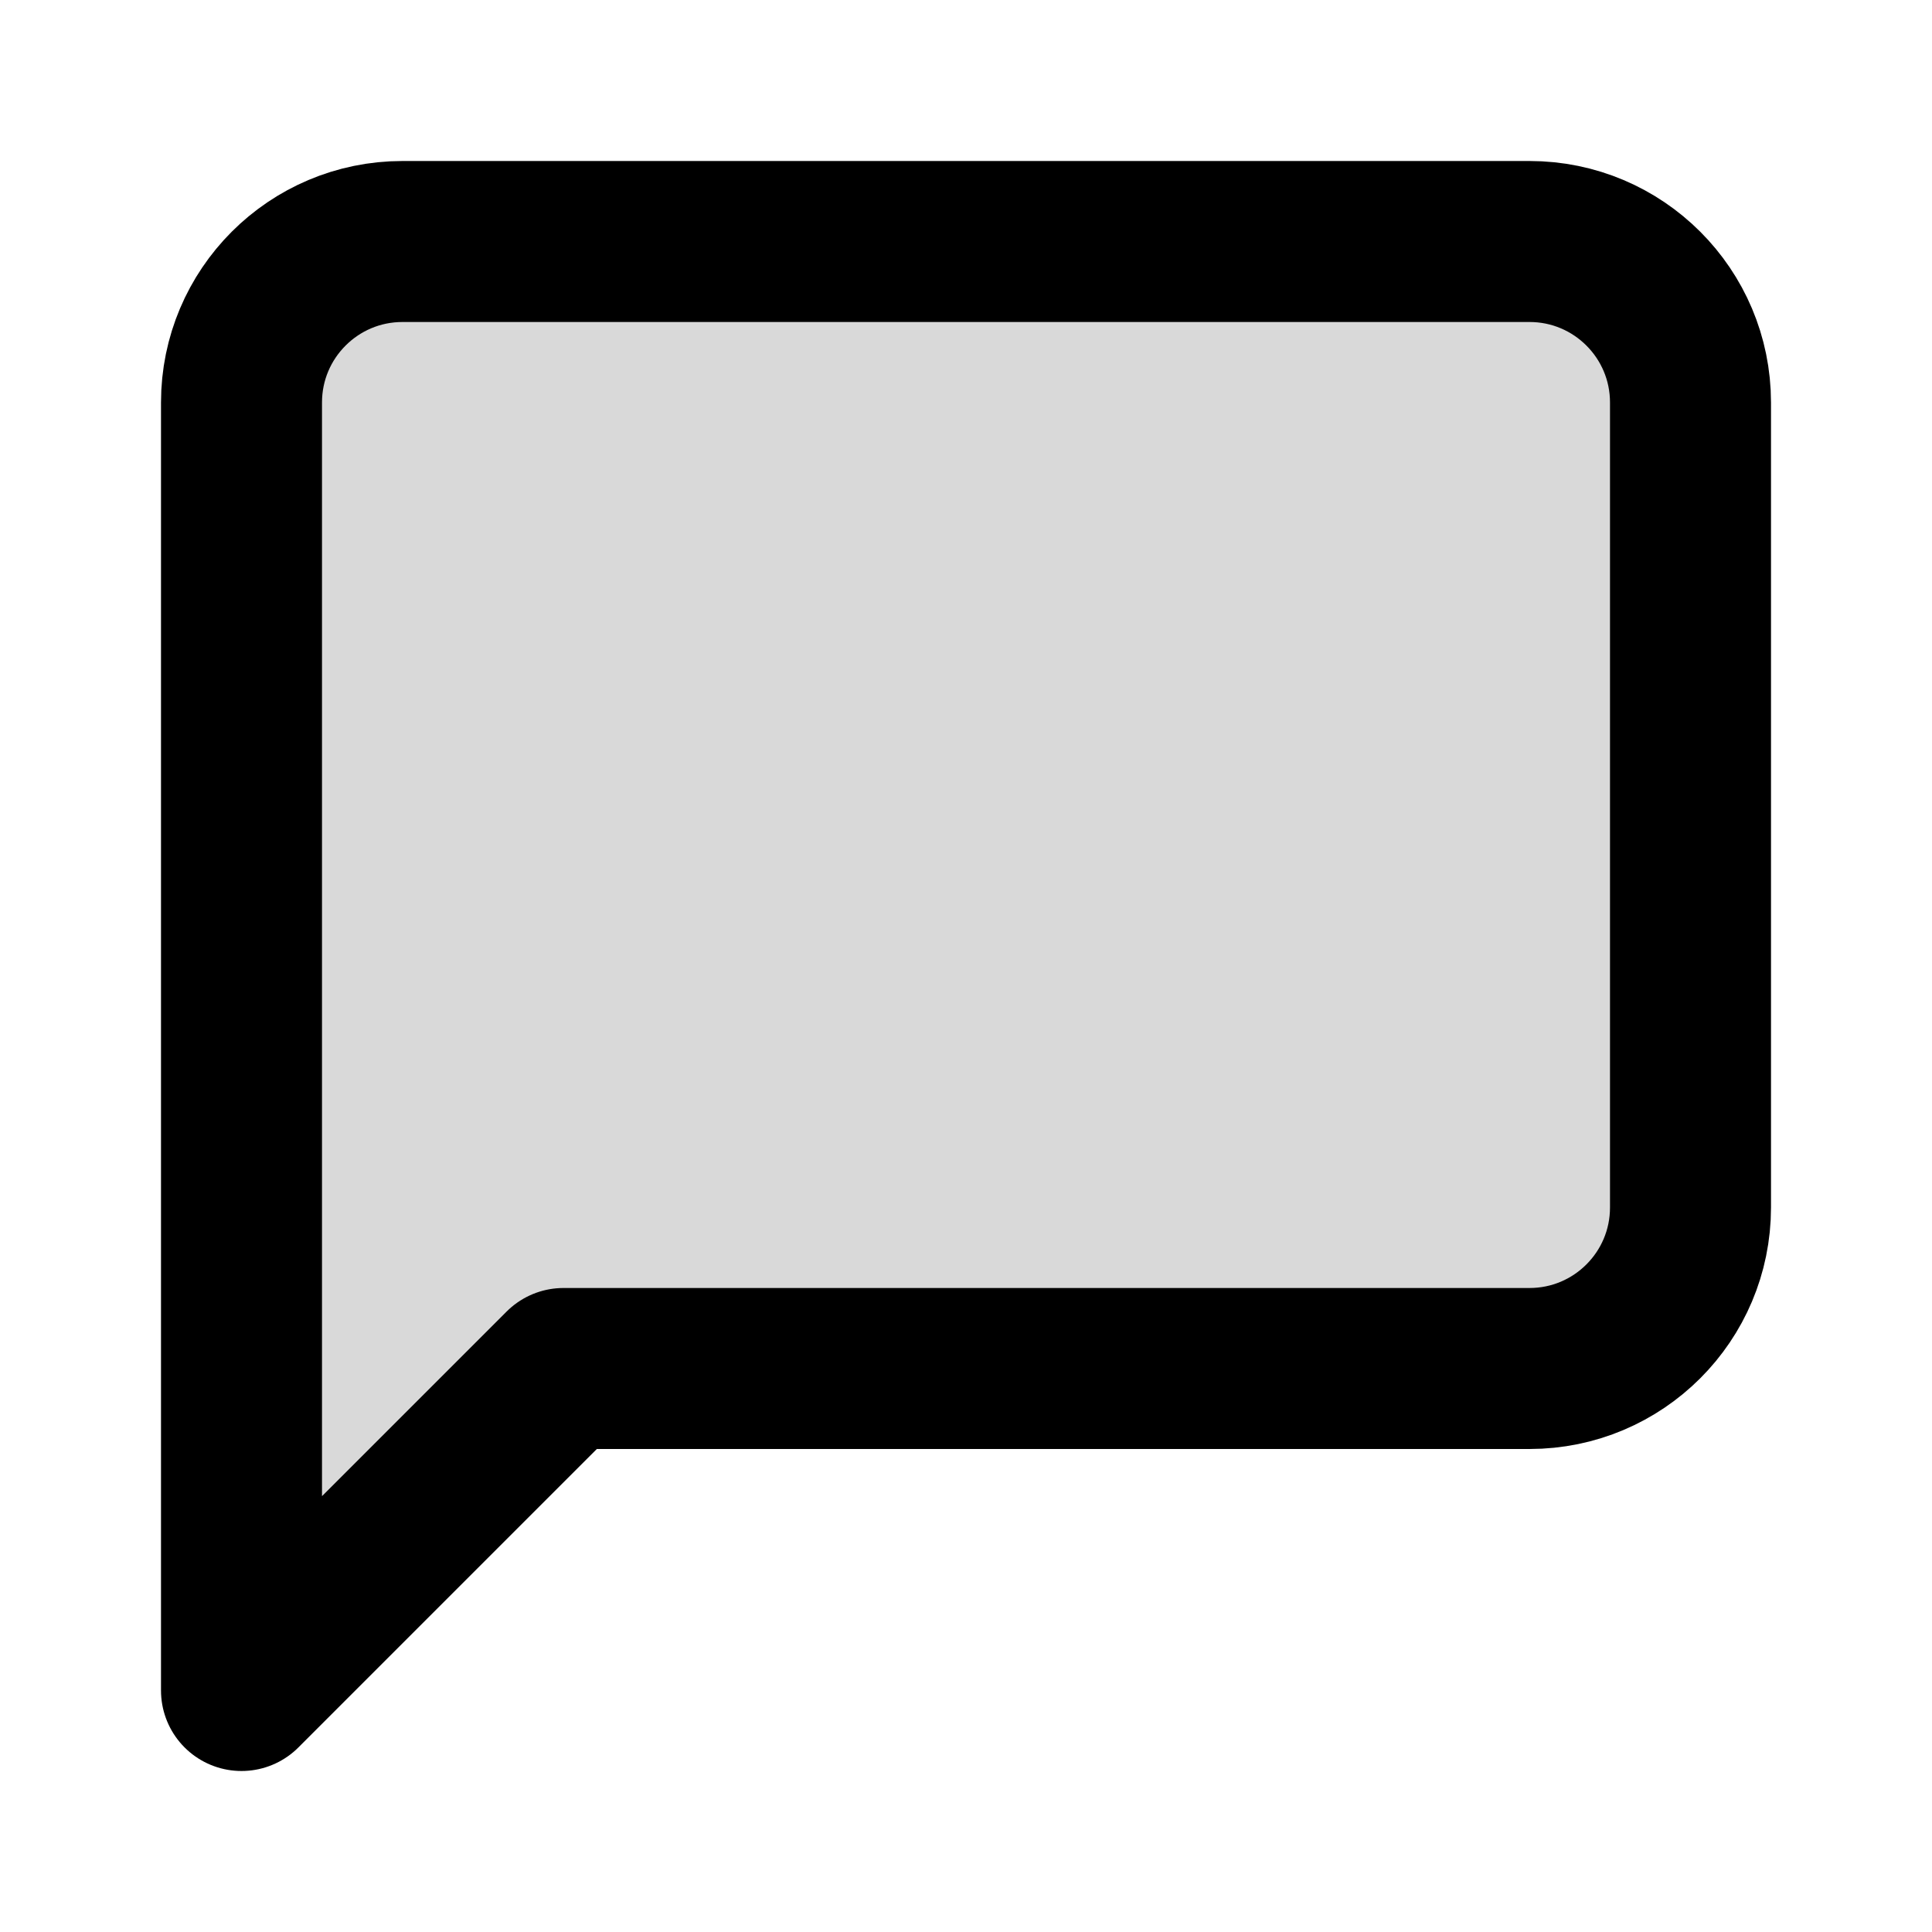
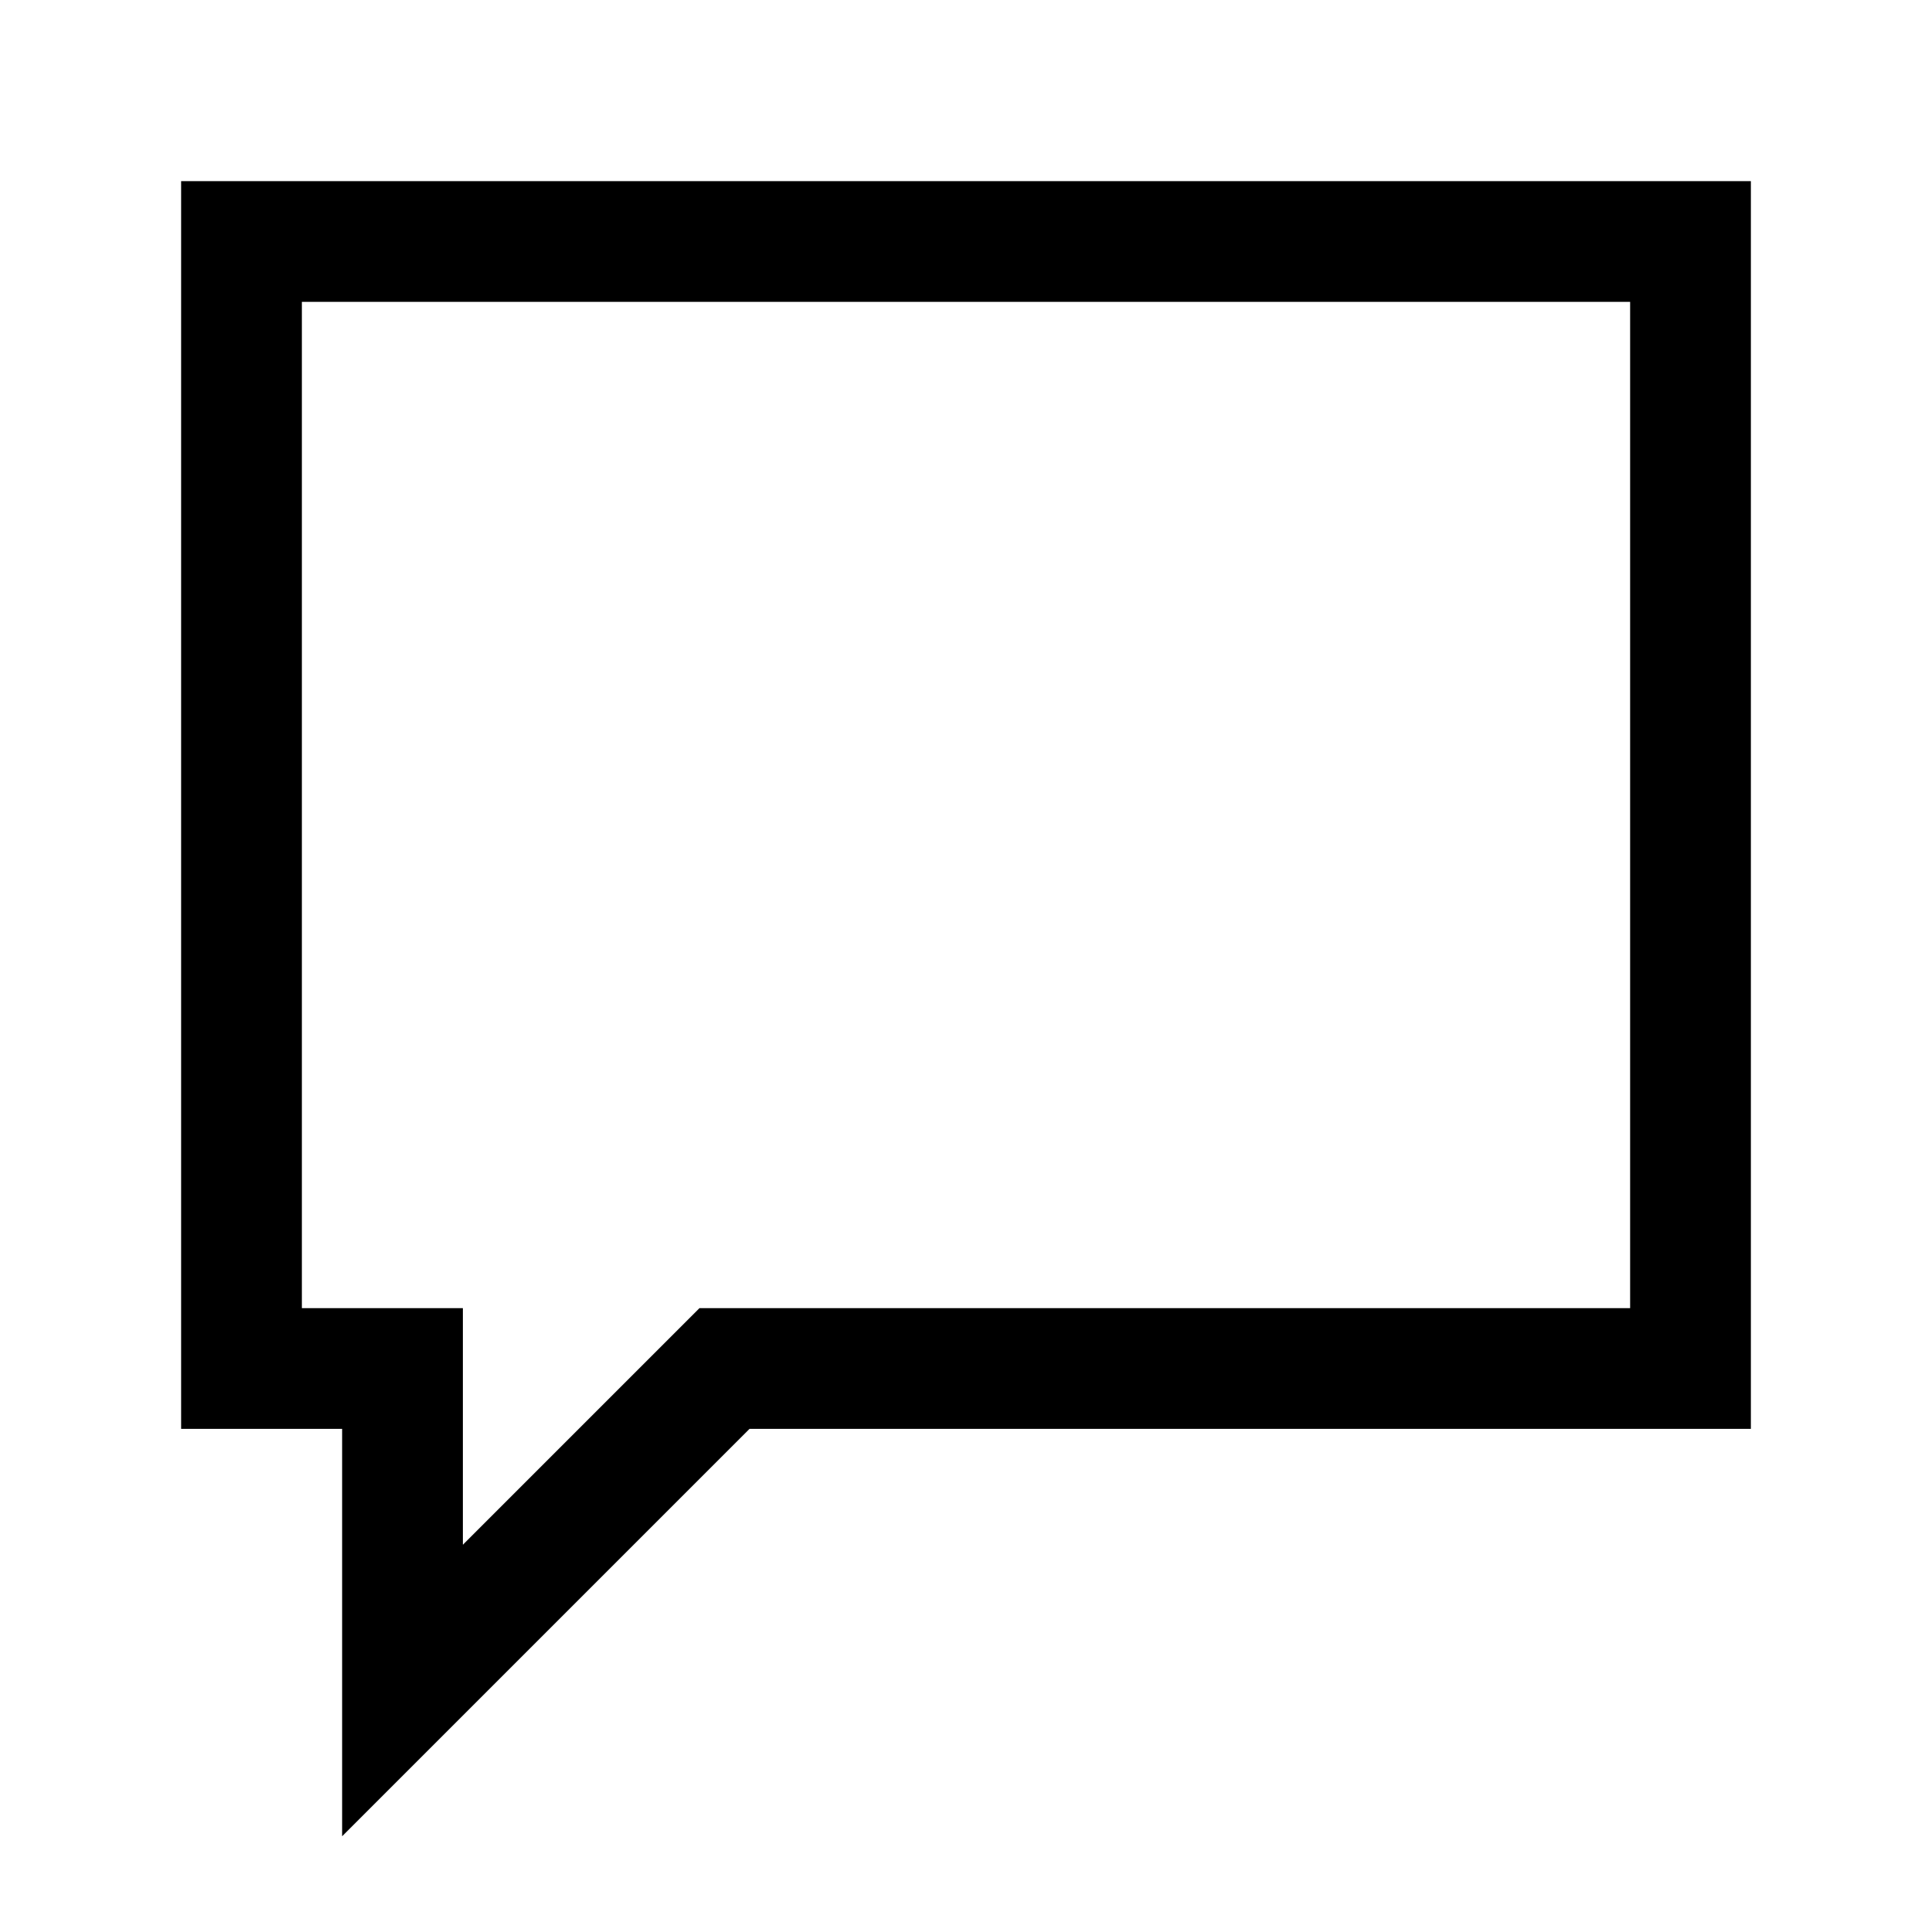
- <svg xmlns="http://www.w3.org/2000/svg" width="24" height="24" viewBox="0 0 24 24" fill="none" stroke="currentColor" stroke-width="2" stroke-linecap="round" stroke-linejoin="round">
-   <path d="M21 15a2 2 0 0 1-2 2H7l-4 4V5a2 2 0 0 1 2-2h14a2 2 0 0 1 2 2z" fill="currentColor" fill-opacity="0.15" stroke="none" />
-   <path d="M21 15a2 2 0 0 1-2 2H7l-4 4V5a2 2 0 0 1 2-2h14a2 2 0 0 1 2 2z" />
+ <svg xmlns="http://www.w3.org/2000/svg" width="24" height="24" viewBox="0 0 24 24" fill="none" stroke="currentColor" stroke-width="1.5" stroke-linecap="square" stroke-linejoin="miter">
+   <path d="M3 3 L21 3 L21 17 L9 17 L5 21 L5 17 L3 17 Z" />
</svg>
